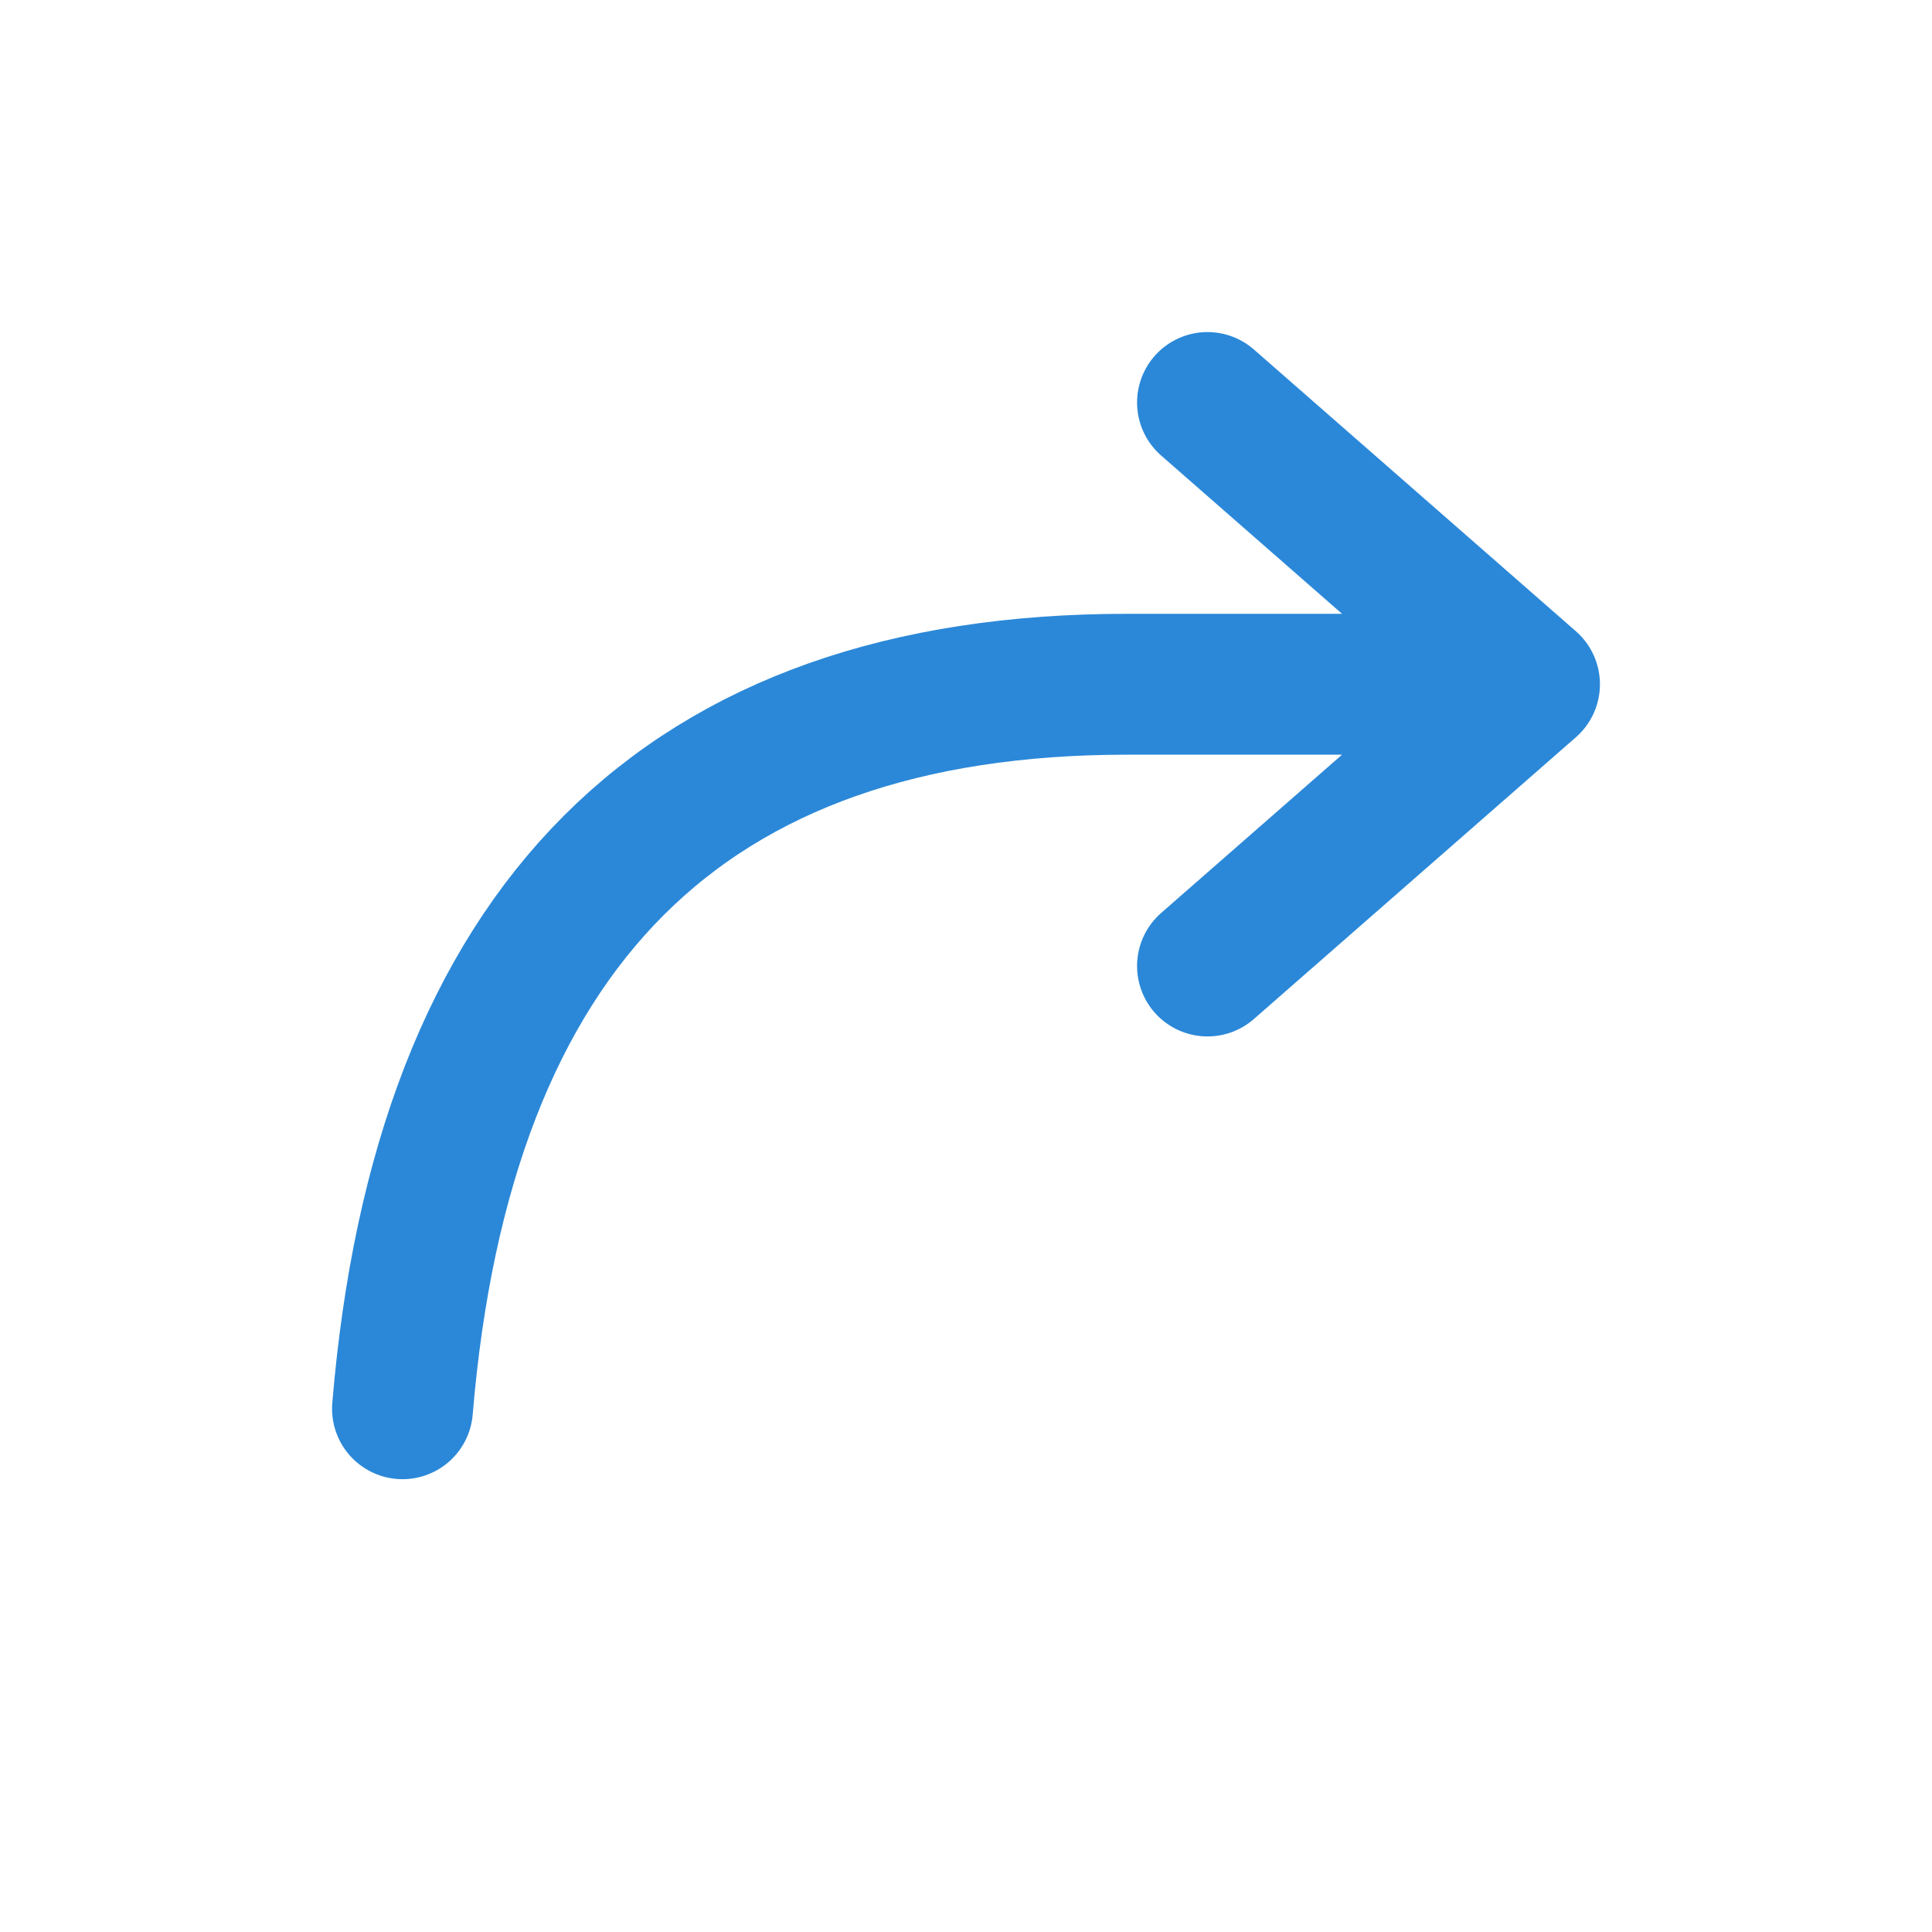
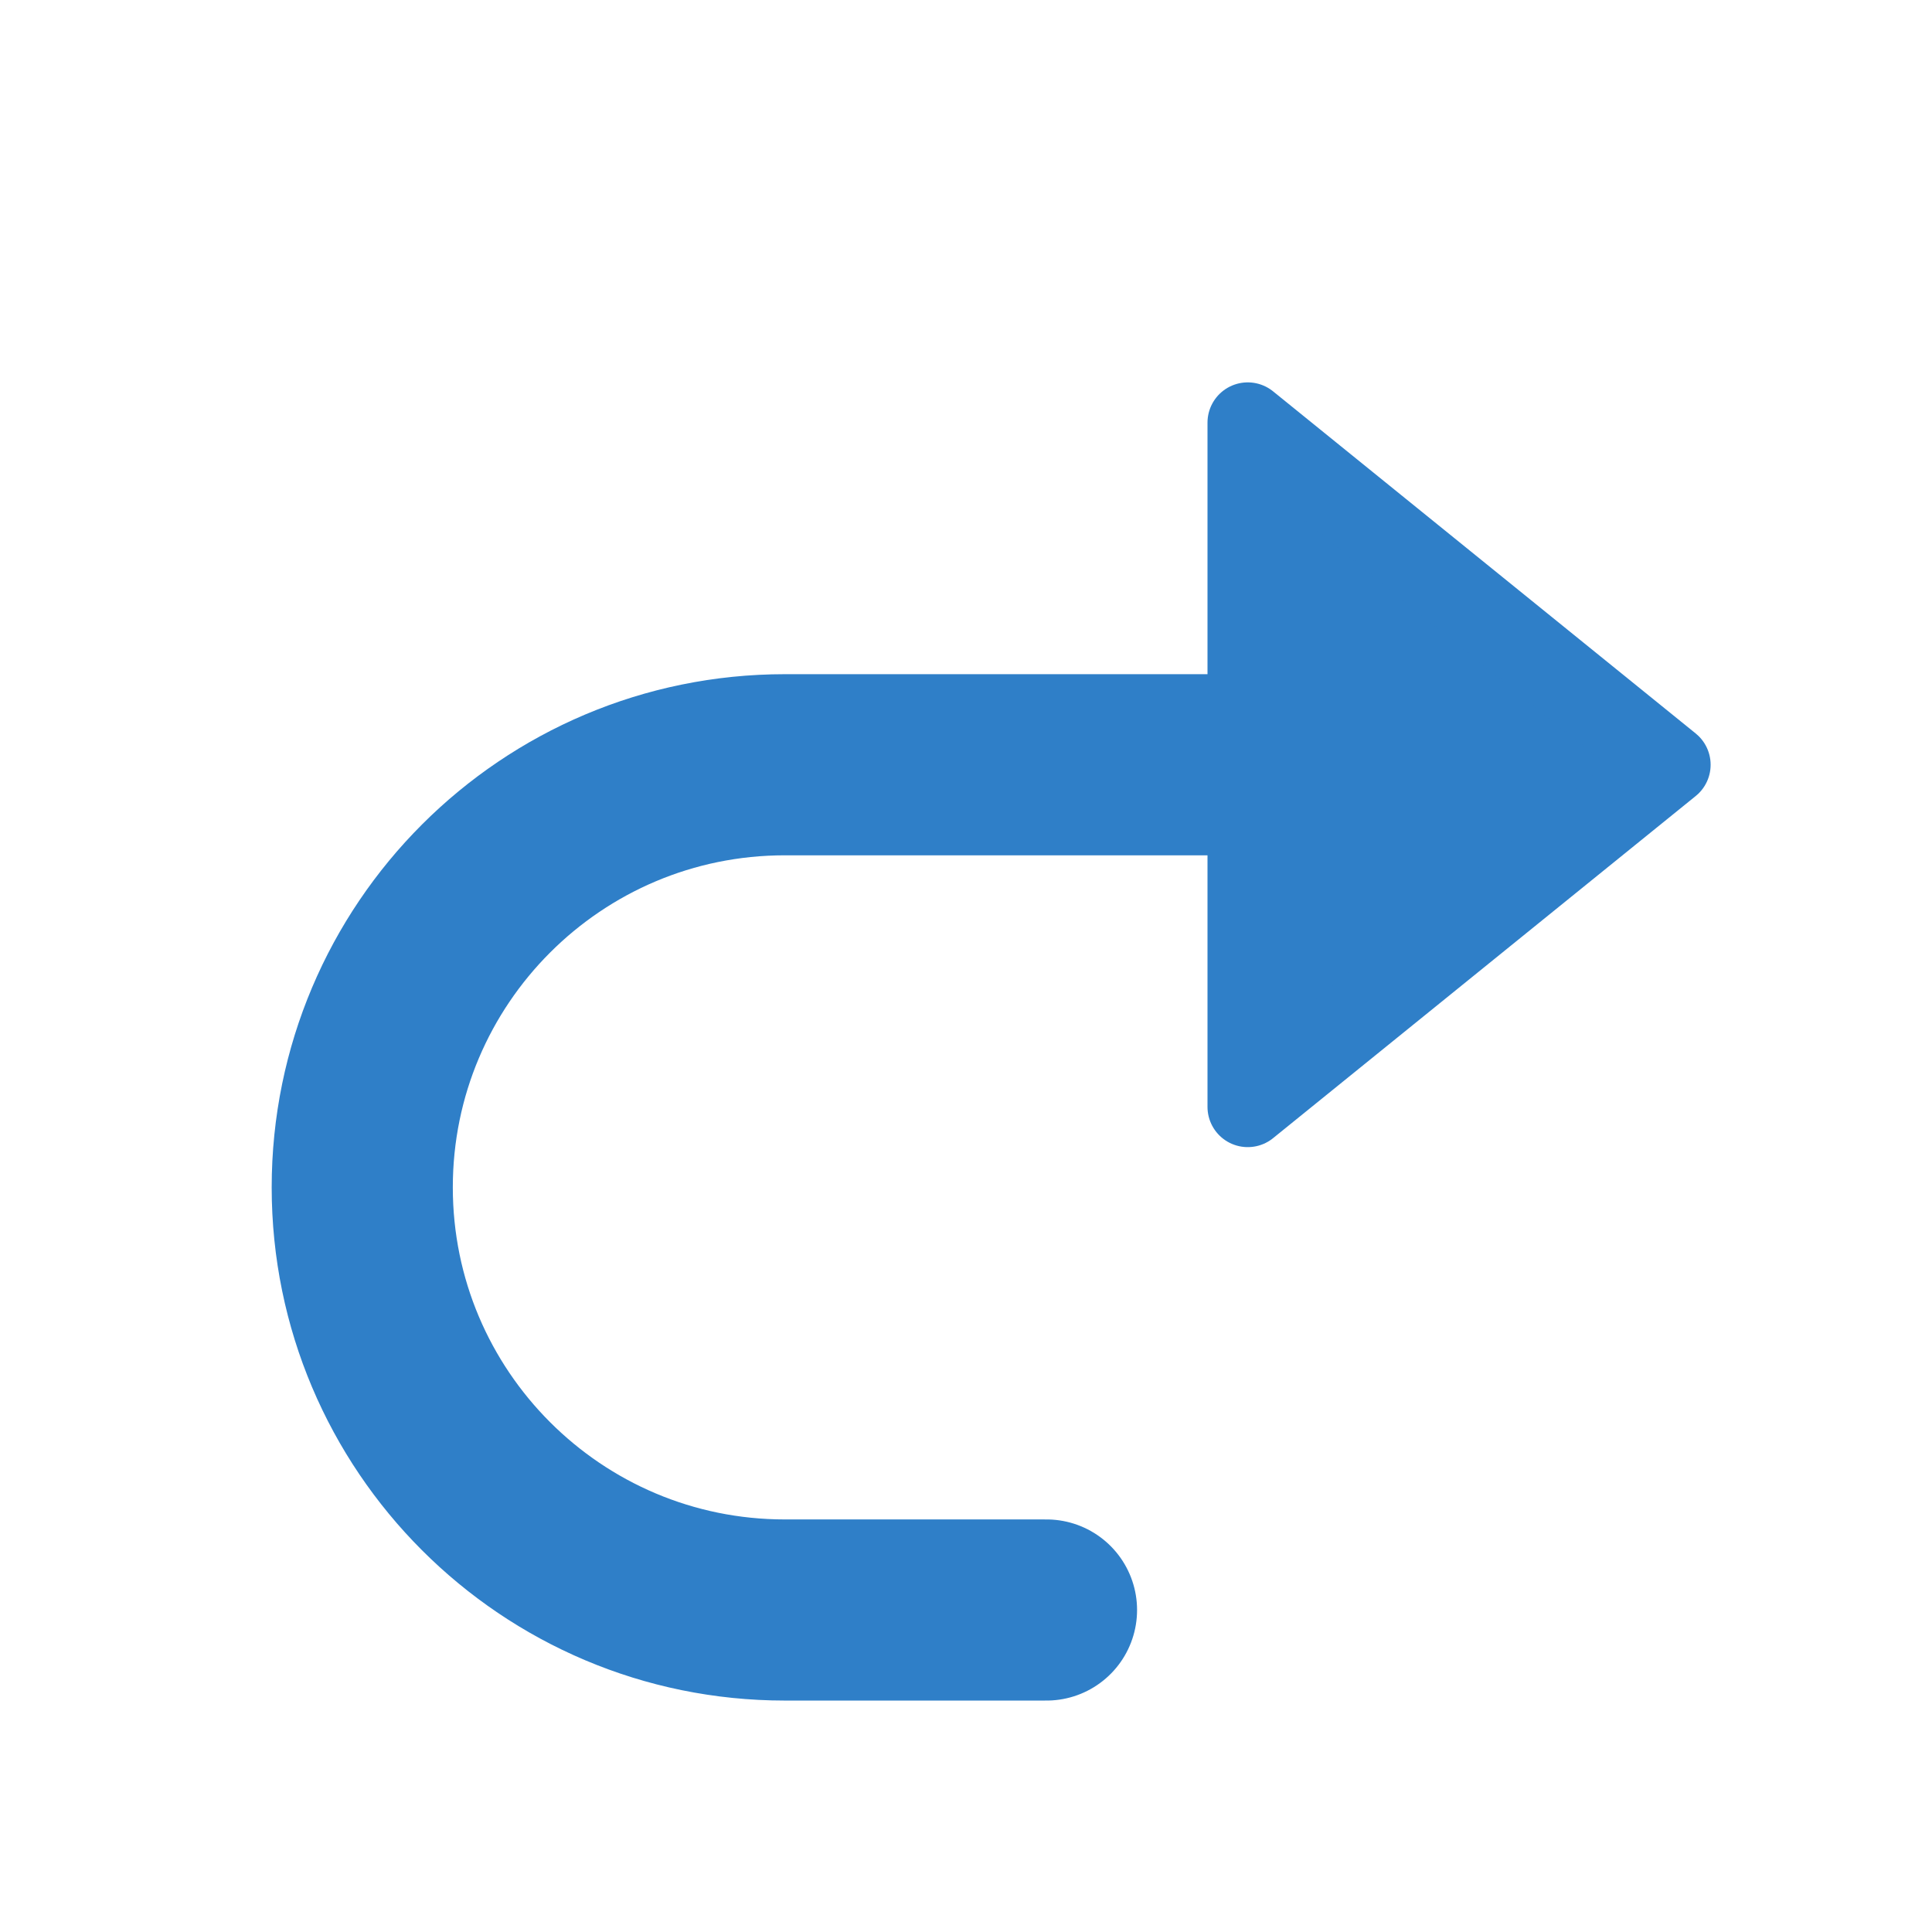
- <svg xmlns="http://www.w3.org/2000/svg" viewBox="0 0 48 48">
-   <path d="M10 35c1-12 7-18 18-18h9M30 10l8 7-8 7" fill="none" stroke="#2B88D8" stroke-width="3.5" stroke-linecap="round" stroke-linejoin="round" />
+ <svg xmlns="http://www.w3.org/2000/svg" viewBox="0 0 24 24">
+   <path d="M9.75 9.5a5.25 5.25 0 0 0 0 10.5H13M18 9.5H9.75" stroke="#2F7FC8" stroke-width="2.25" fill="none" stroke-linecap="round" stroke-linejoin="round" />
+   <path d="M15.5 5.25l5.25 4.25-5.25 4.25Z" fill="#2F7FC8" stroke="#2F7FC8" stroke-width="1" stroke-linejoin="round" />
</svg>
